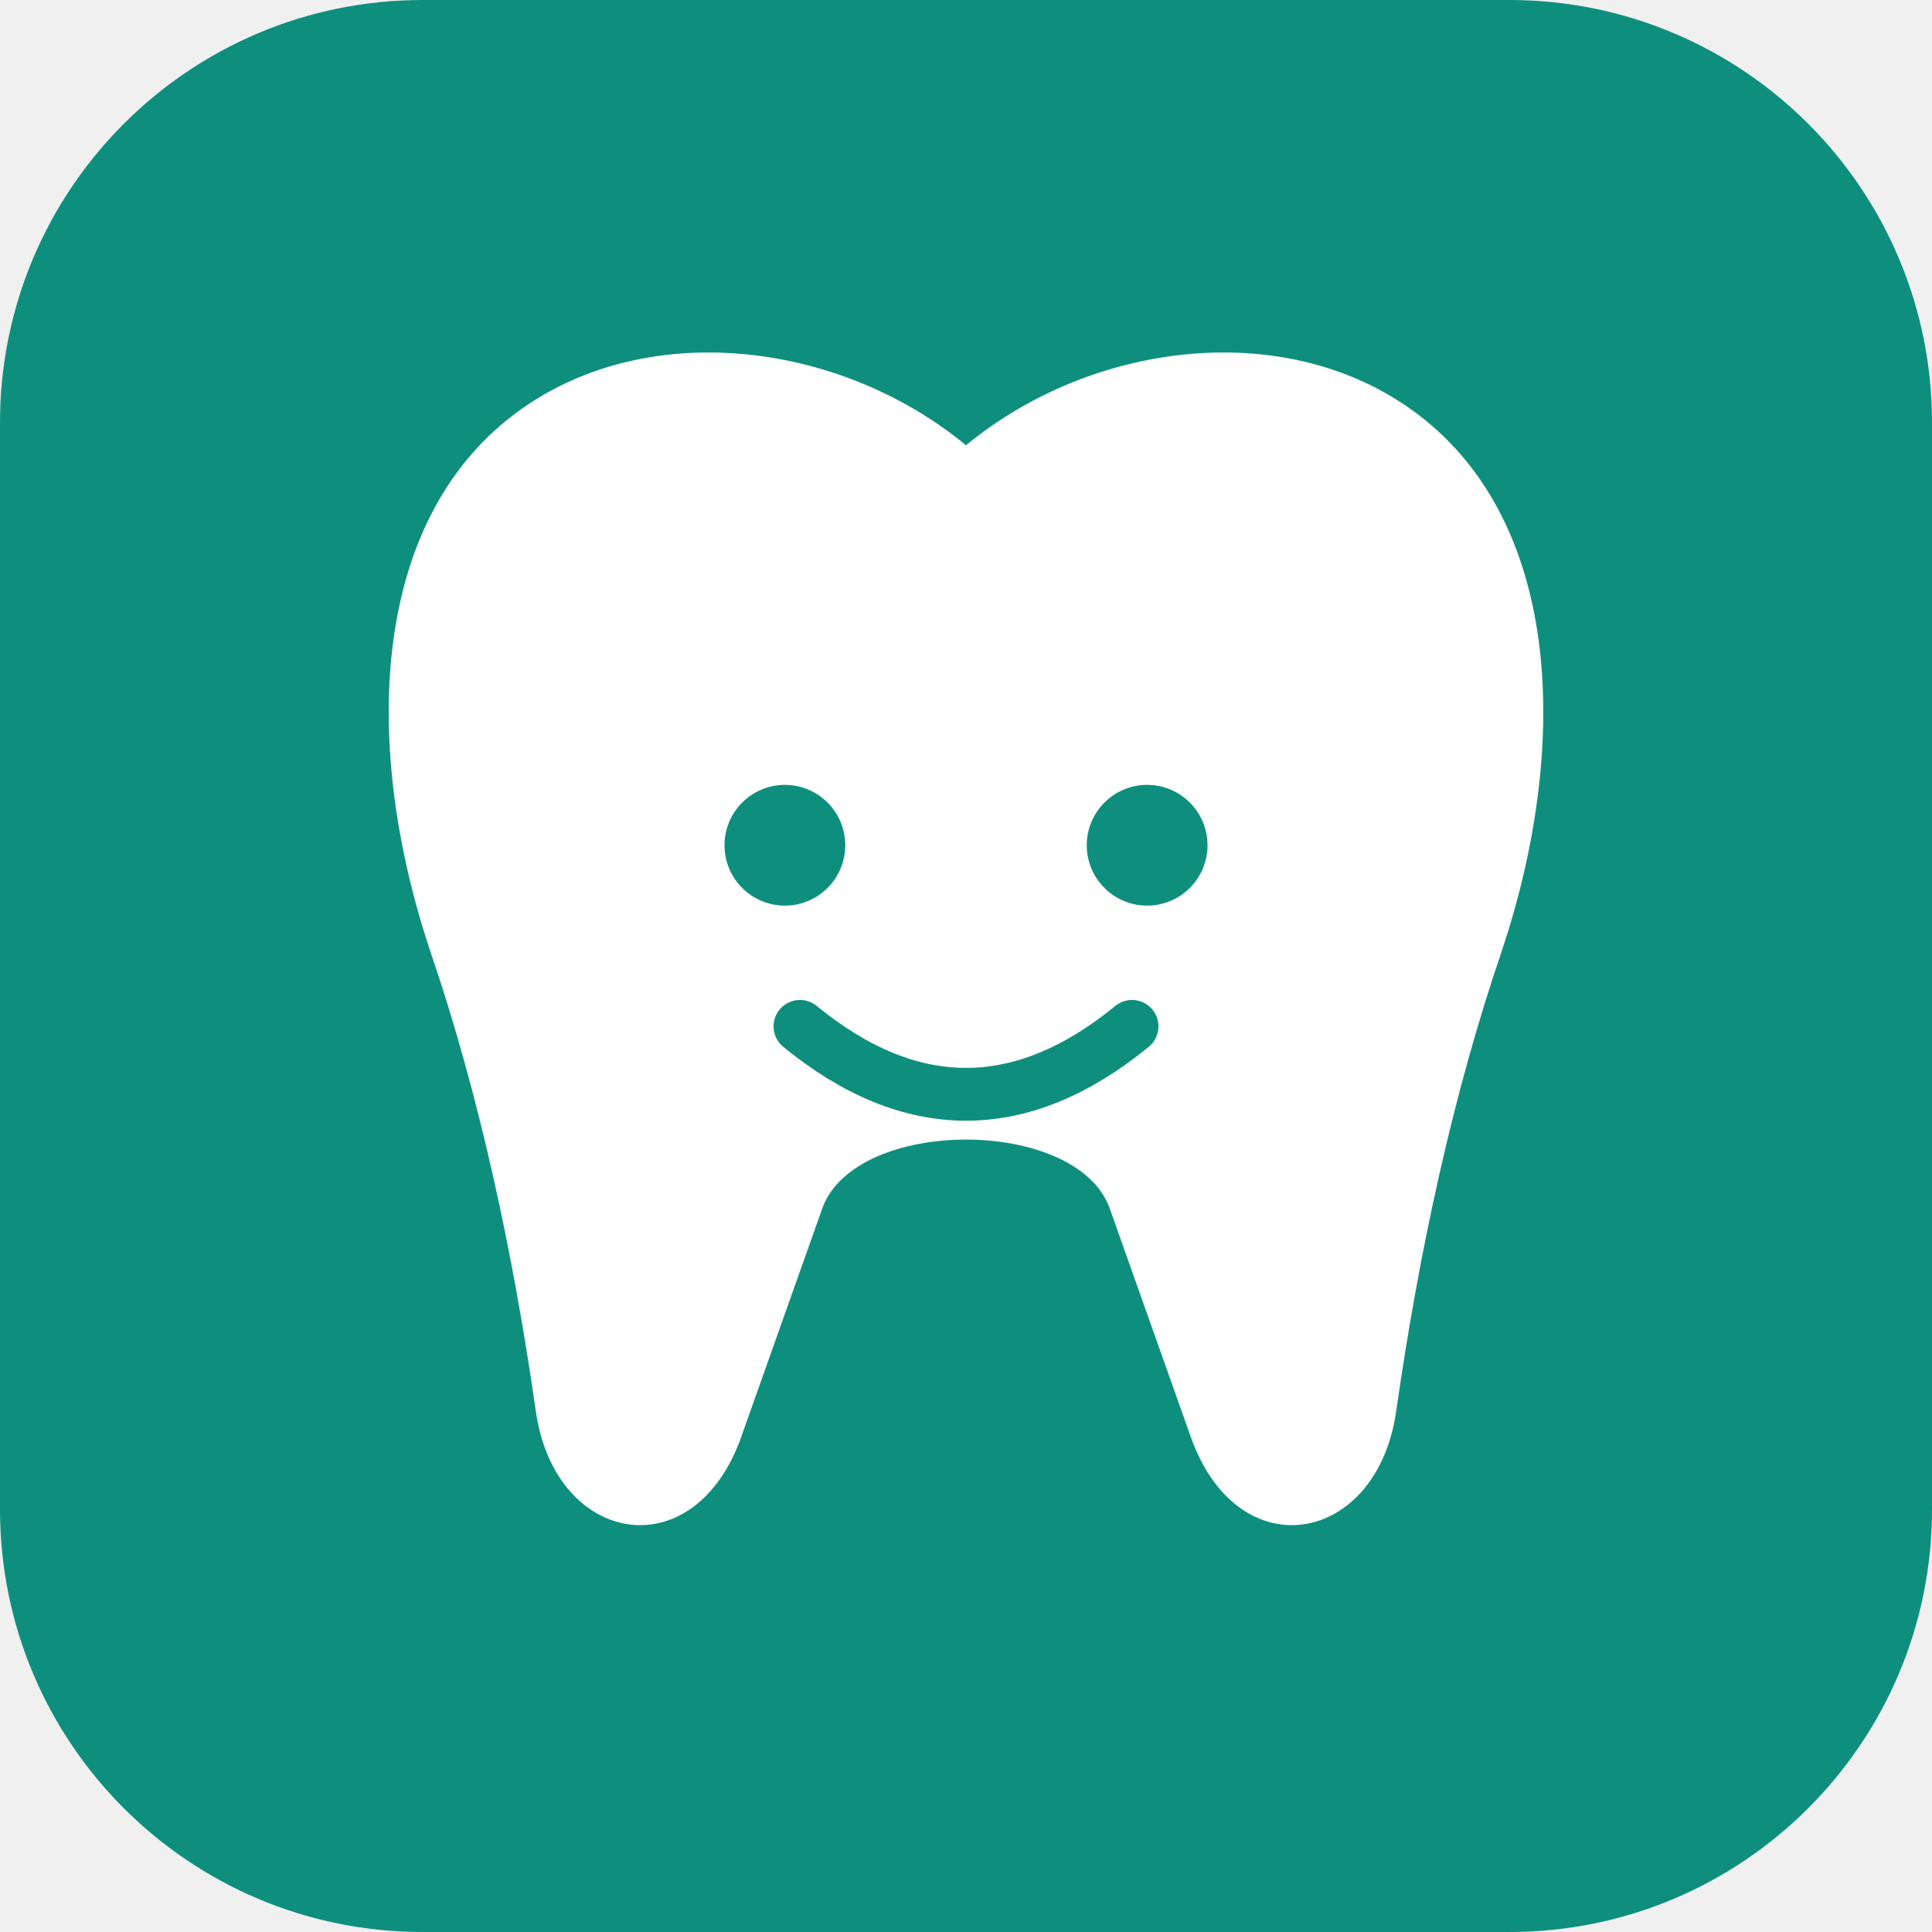
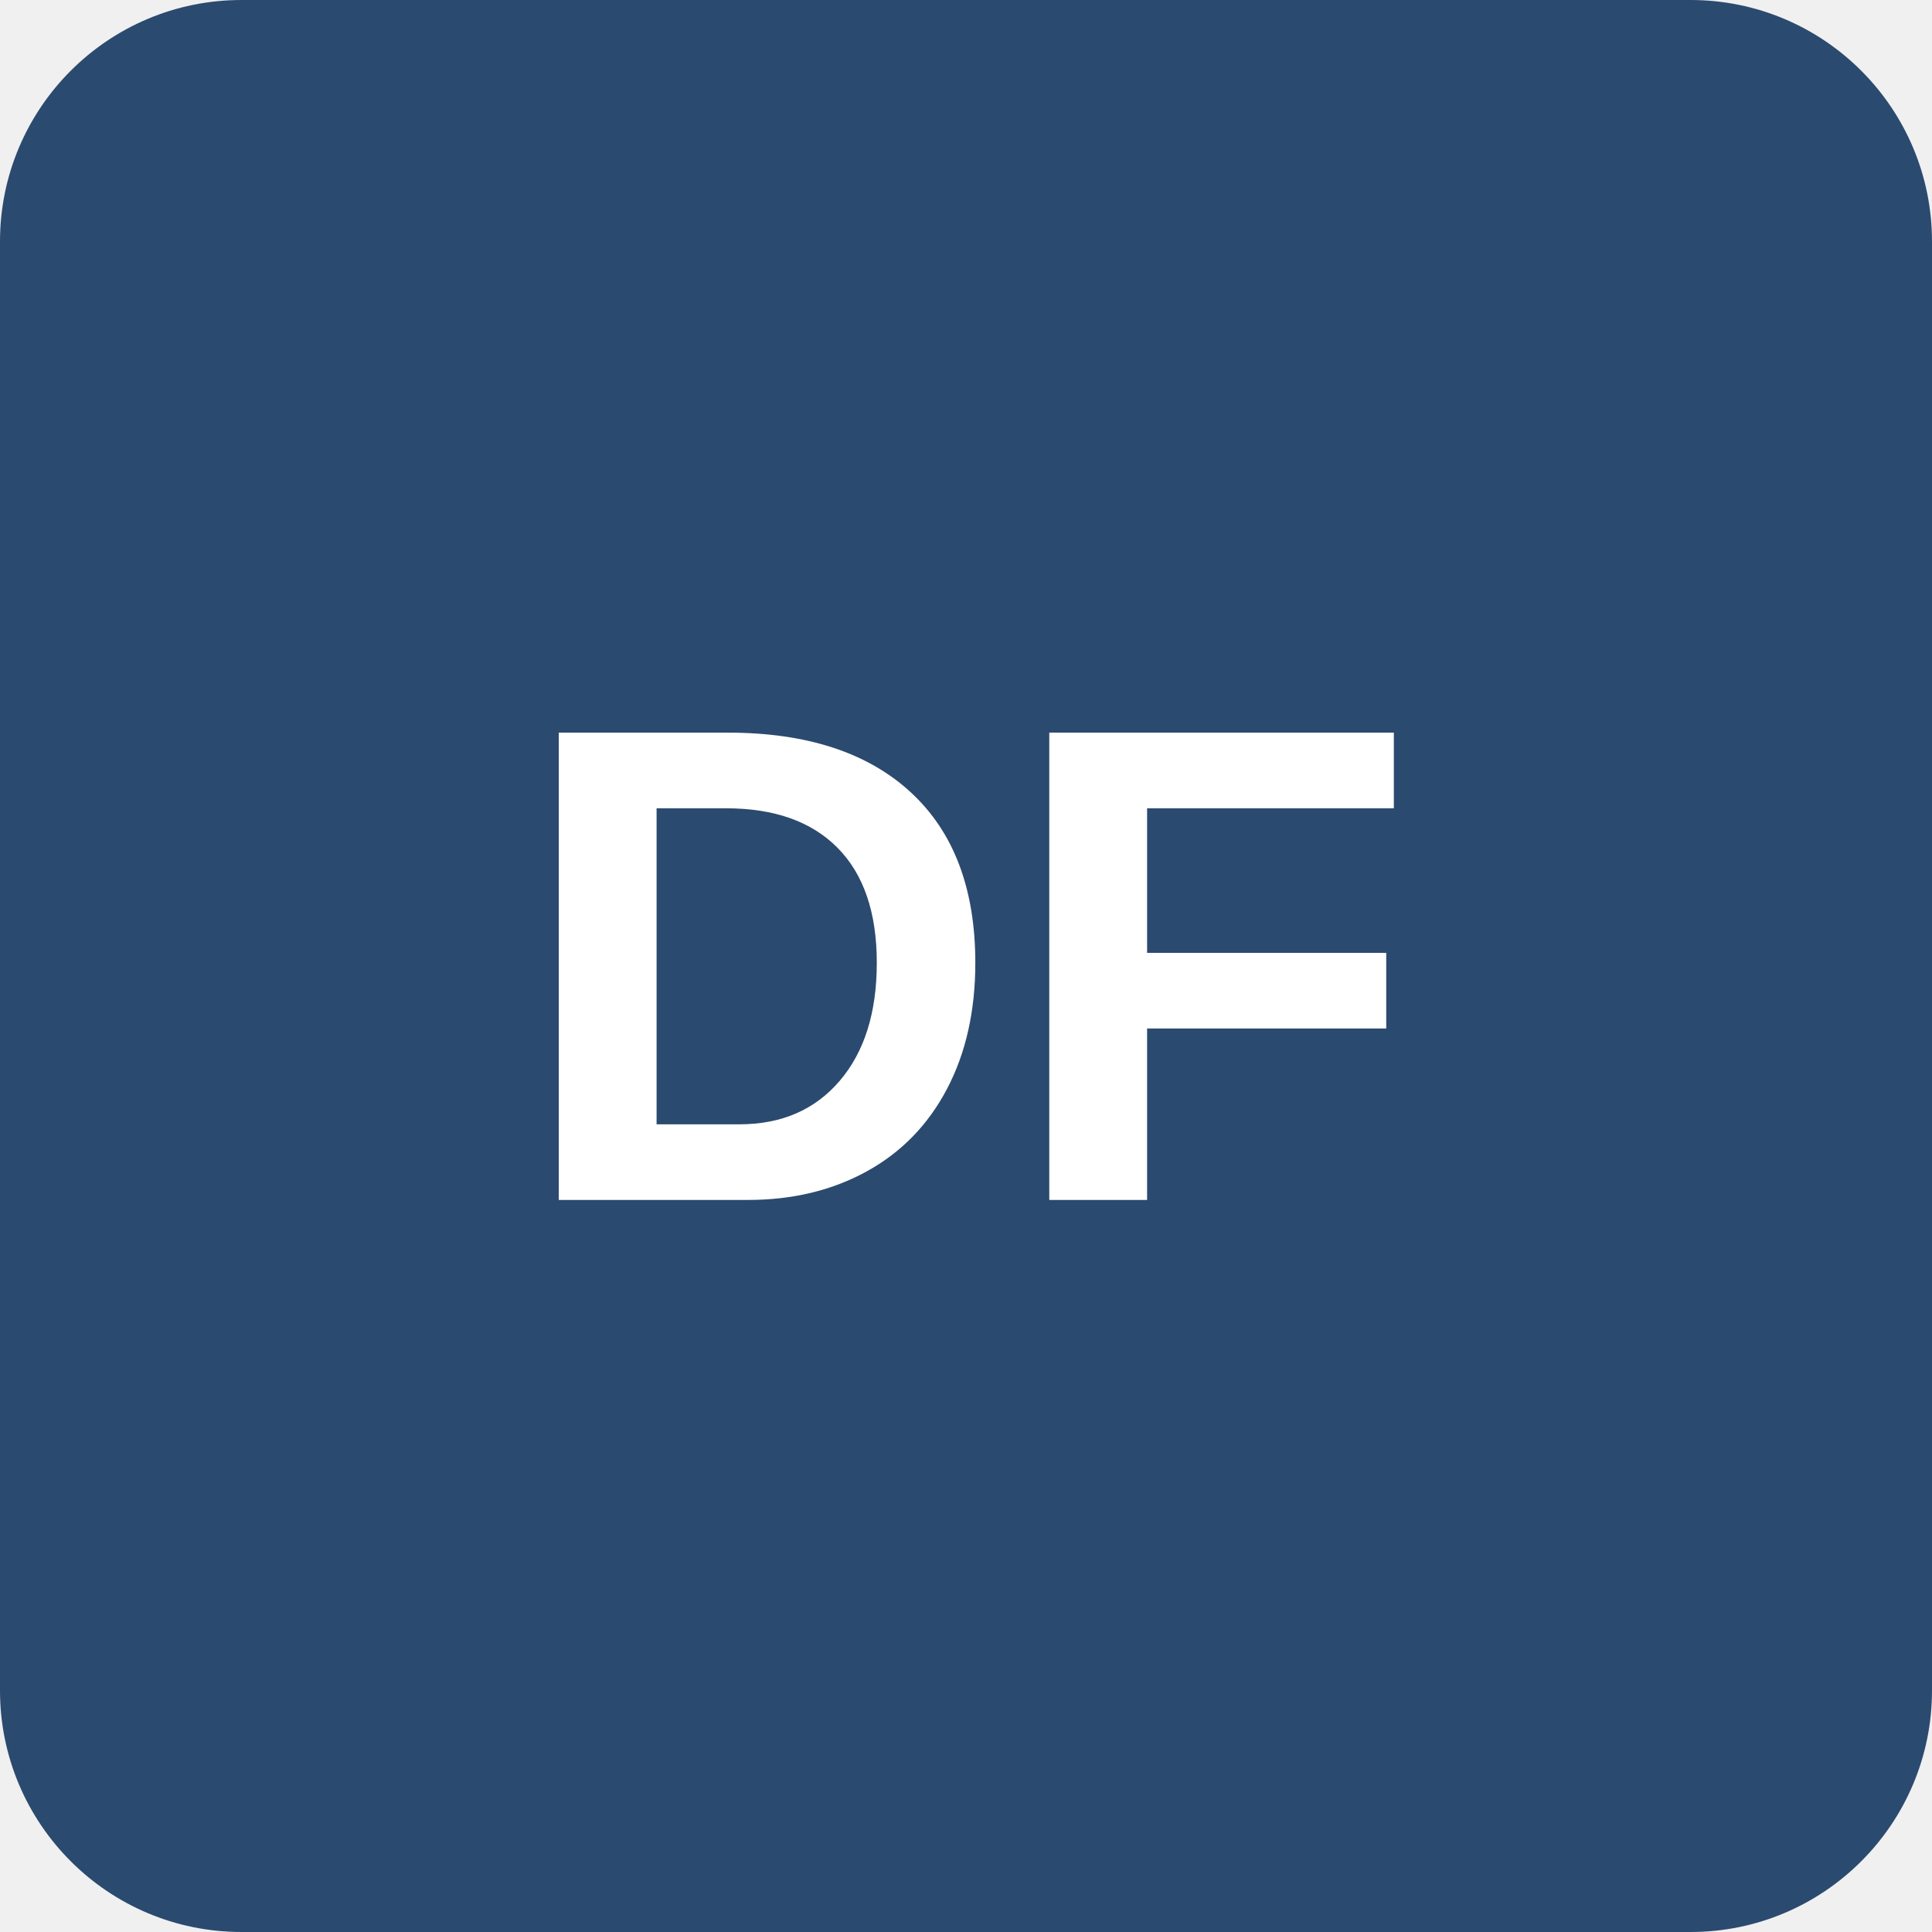
<svg xmlns="http://www.w3.org/2000/svg" viewBox="0 0 512 512">
-   <rect width="512" height="512" rx="112" fill="#0e8f7e" />
-   <path fill="#fff" d="M256 118c-34-28-86-34-120-8-38 29-40 88-22 142 13 38 22 80 28 122 5 35 41 42 54 8l22-62c9-24 67-24 76 0l22 62c13 34 49 27 54-8 6-42 15-84 28-122 18-54 16-113-22-142-34-26-86-20-120 8z" />
-   <circle cx="208" cy="224" r="16" fill="#0e8f7e" />
-   <circle cx="304" cy="224" r="16" fill="#0e8f7e" />
-   <path d="M212 272q44 36 88 0" stroke="#0e8f7e" stroke-width="14" fill="none" stroke-linecap="round" />
+   <rect width="512" height="512" rx="64" fill="#2b4a6f" />
+   <text x="256" y="318" font-family="Segoe UI, Arial, sans-serif" font-size="180" font-weight="600" fill="#fff" text-anchor="middle">DF</text>
</svg>
